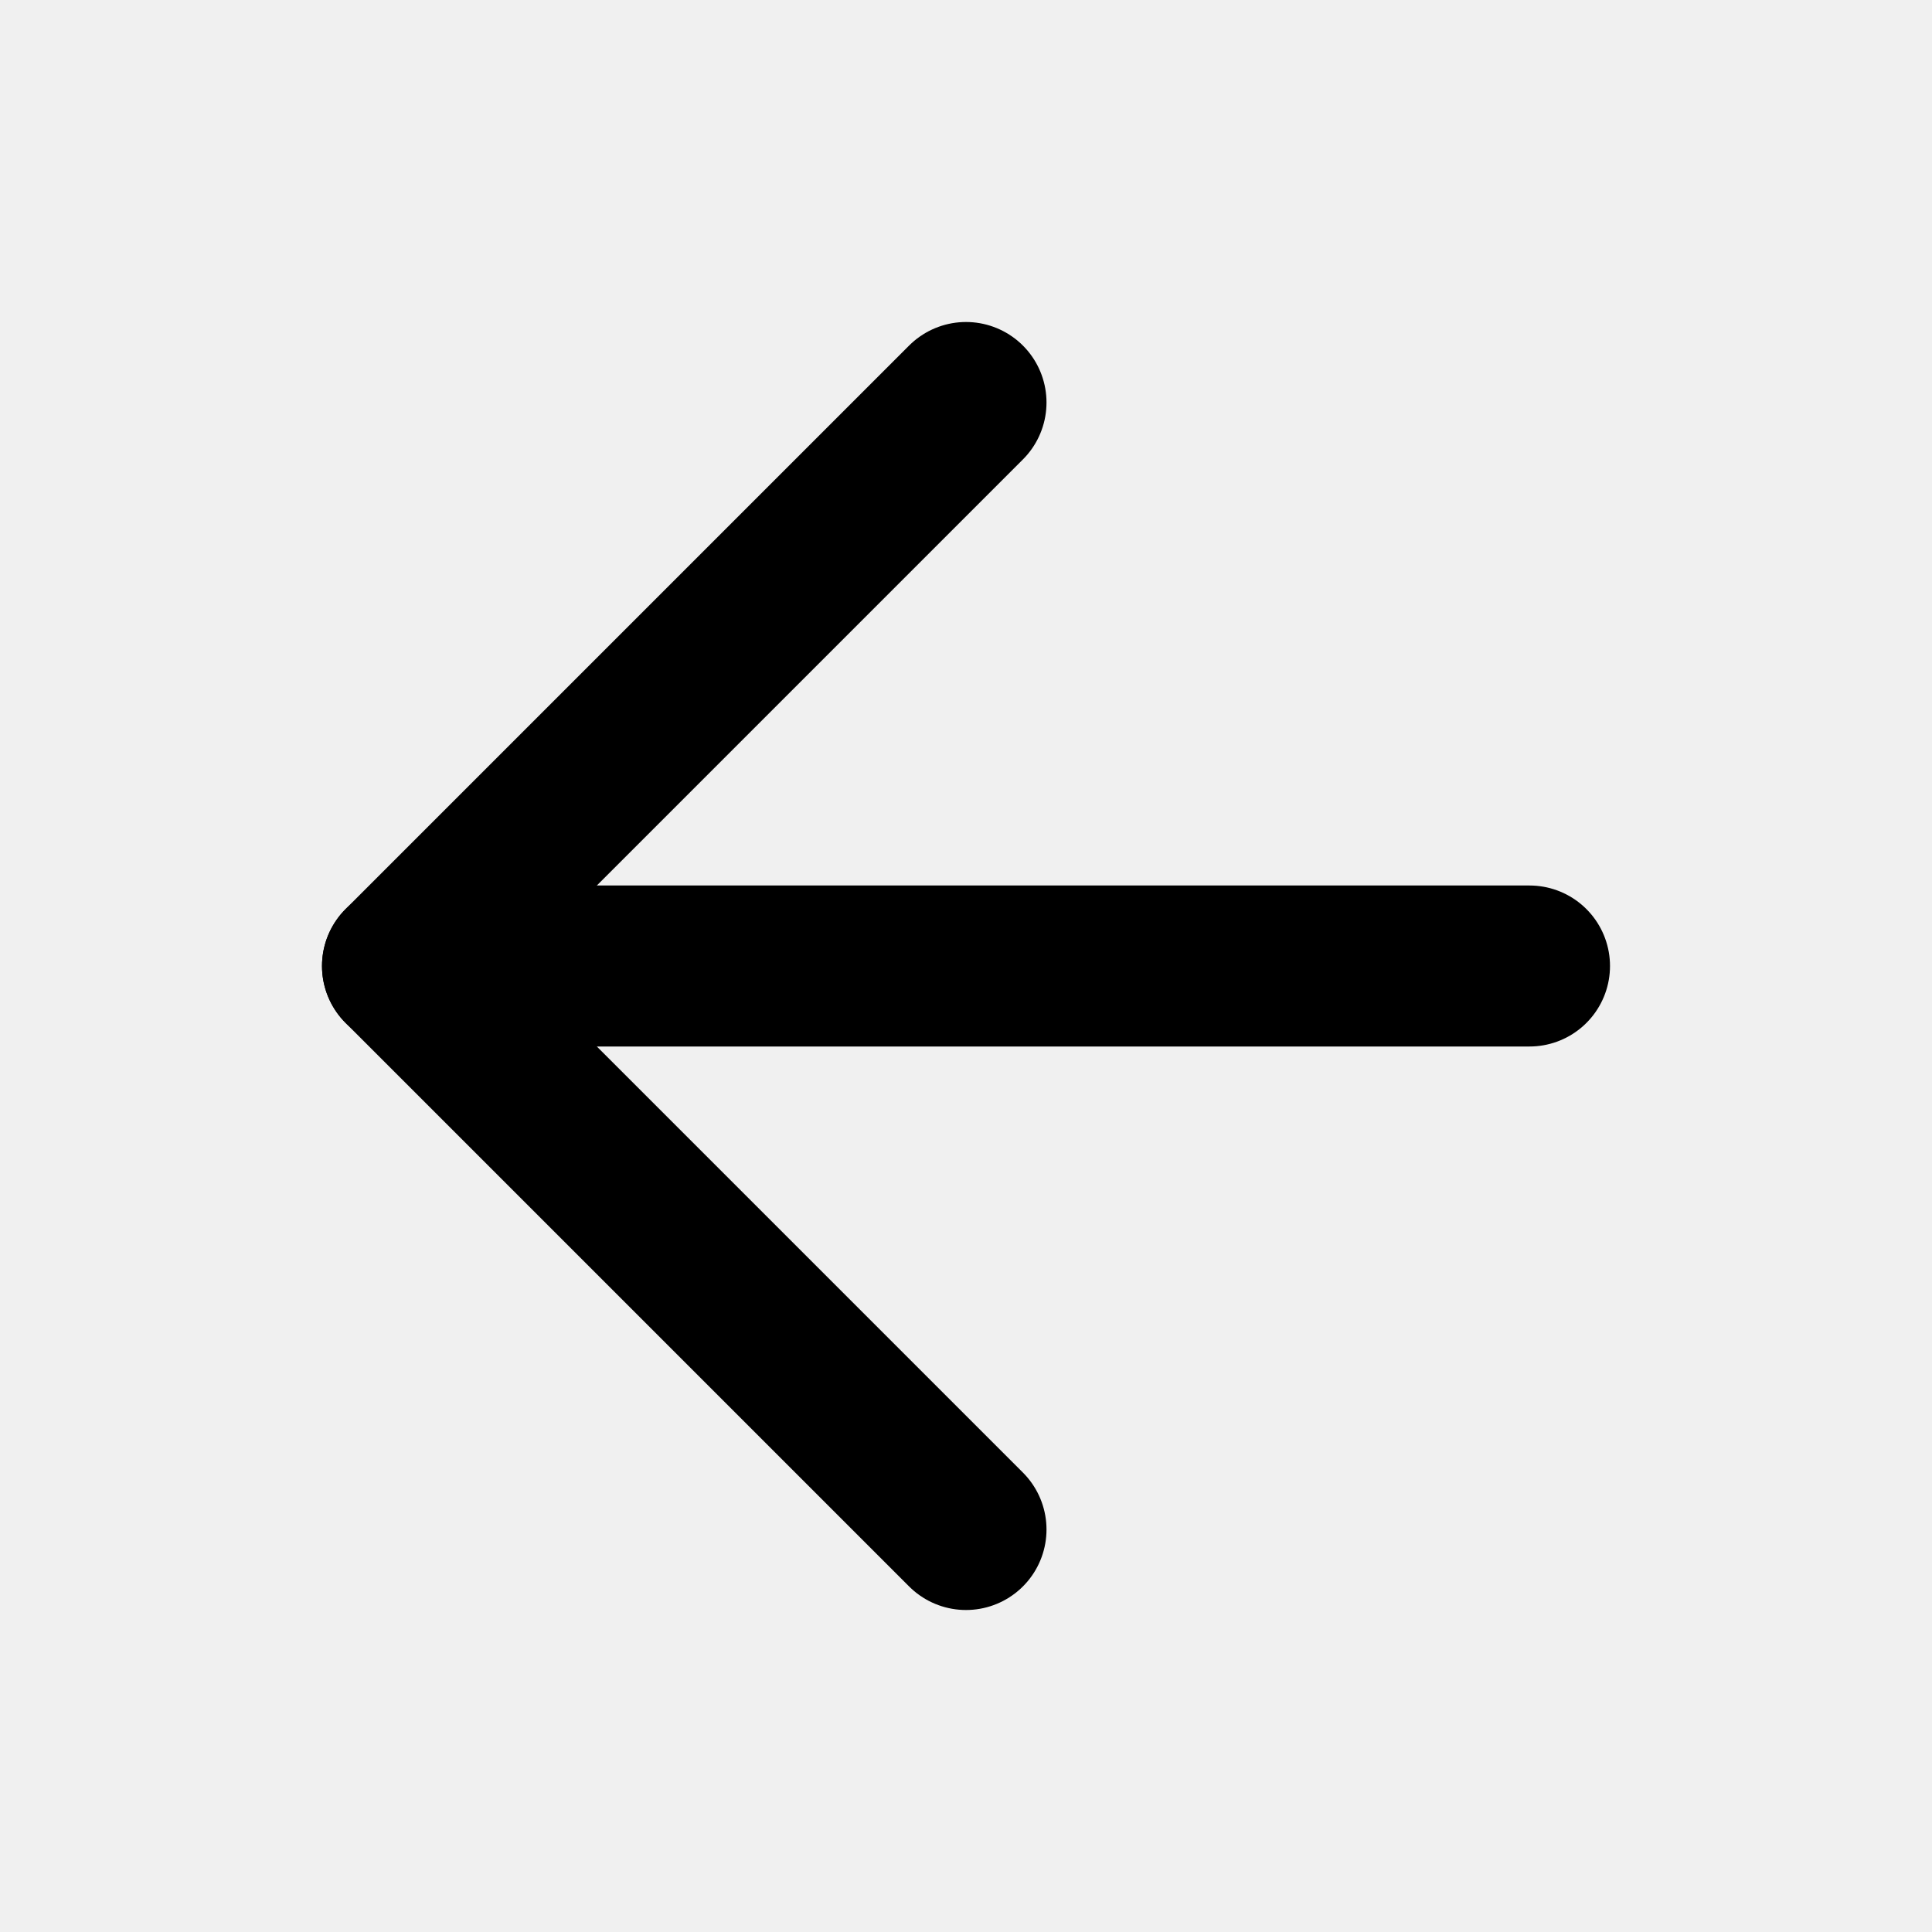
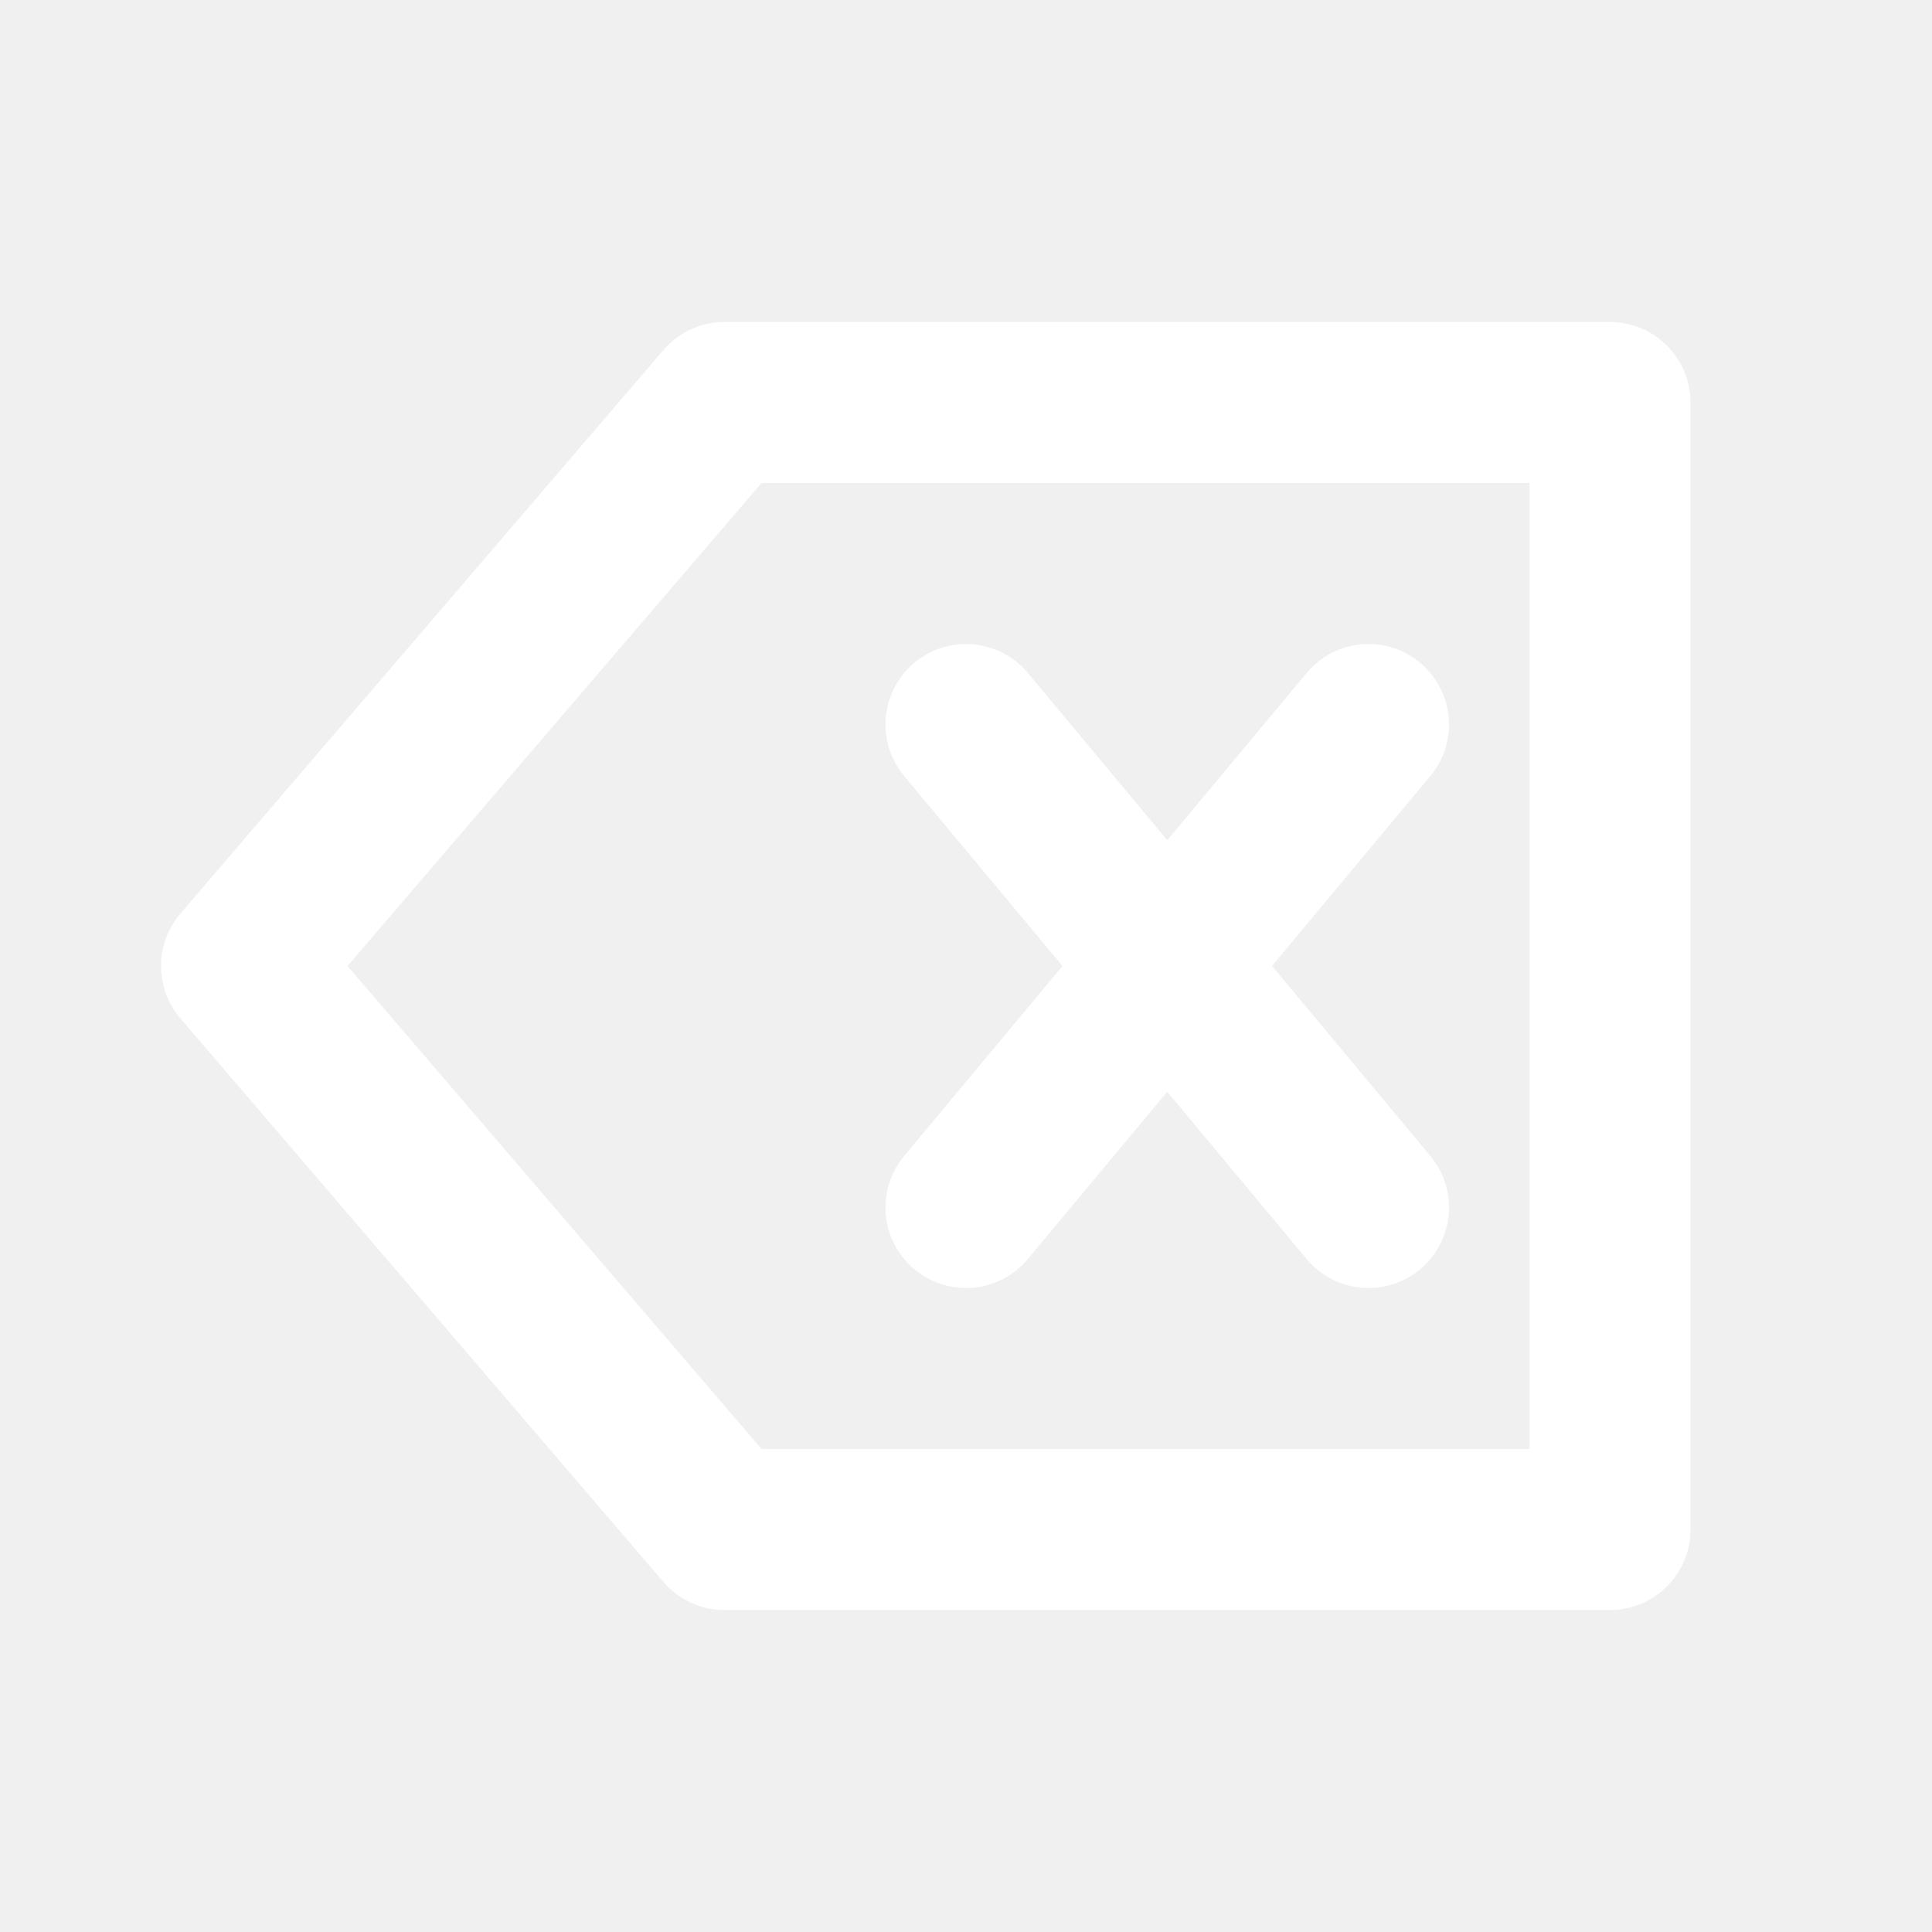
- <svg xmlns="http://www.w3.org/2000/svg" width="24" height="24" viewBox="0 0 24 24" fill="none" stroke="currentColor" stroke-width="2" stroke-linecap="round" stroke-linejoin="round" class="lucide lucide-arrow-left-icon lucide-arrow-left">
-   <path d="m12 19-7-7 7-7" />
-   <path d="M19 12H5" />
+ <svg xmlns="http://www.w3.org/2000/svg" width="24" height="24" viewBox="0 0 24 24" fill="none" stroke="white" stroke-width="2" stroke-linecap="round" stroke-linejoin="round">
+   <path d="M9 5h11v14H9l-6-7zM12 9l5 6M17 9l-5 6" />
</svg>
